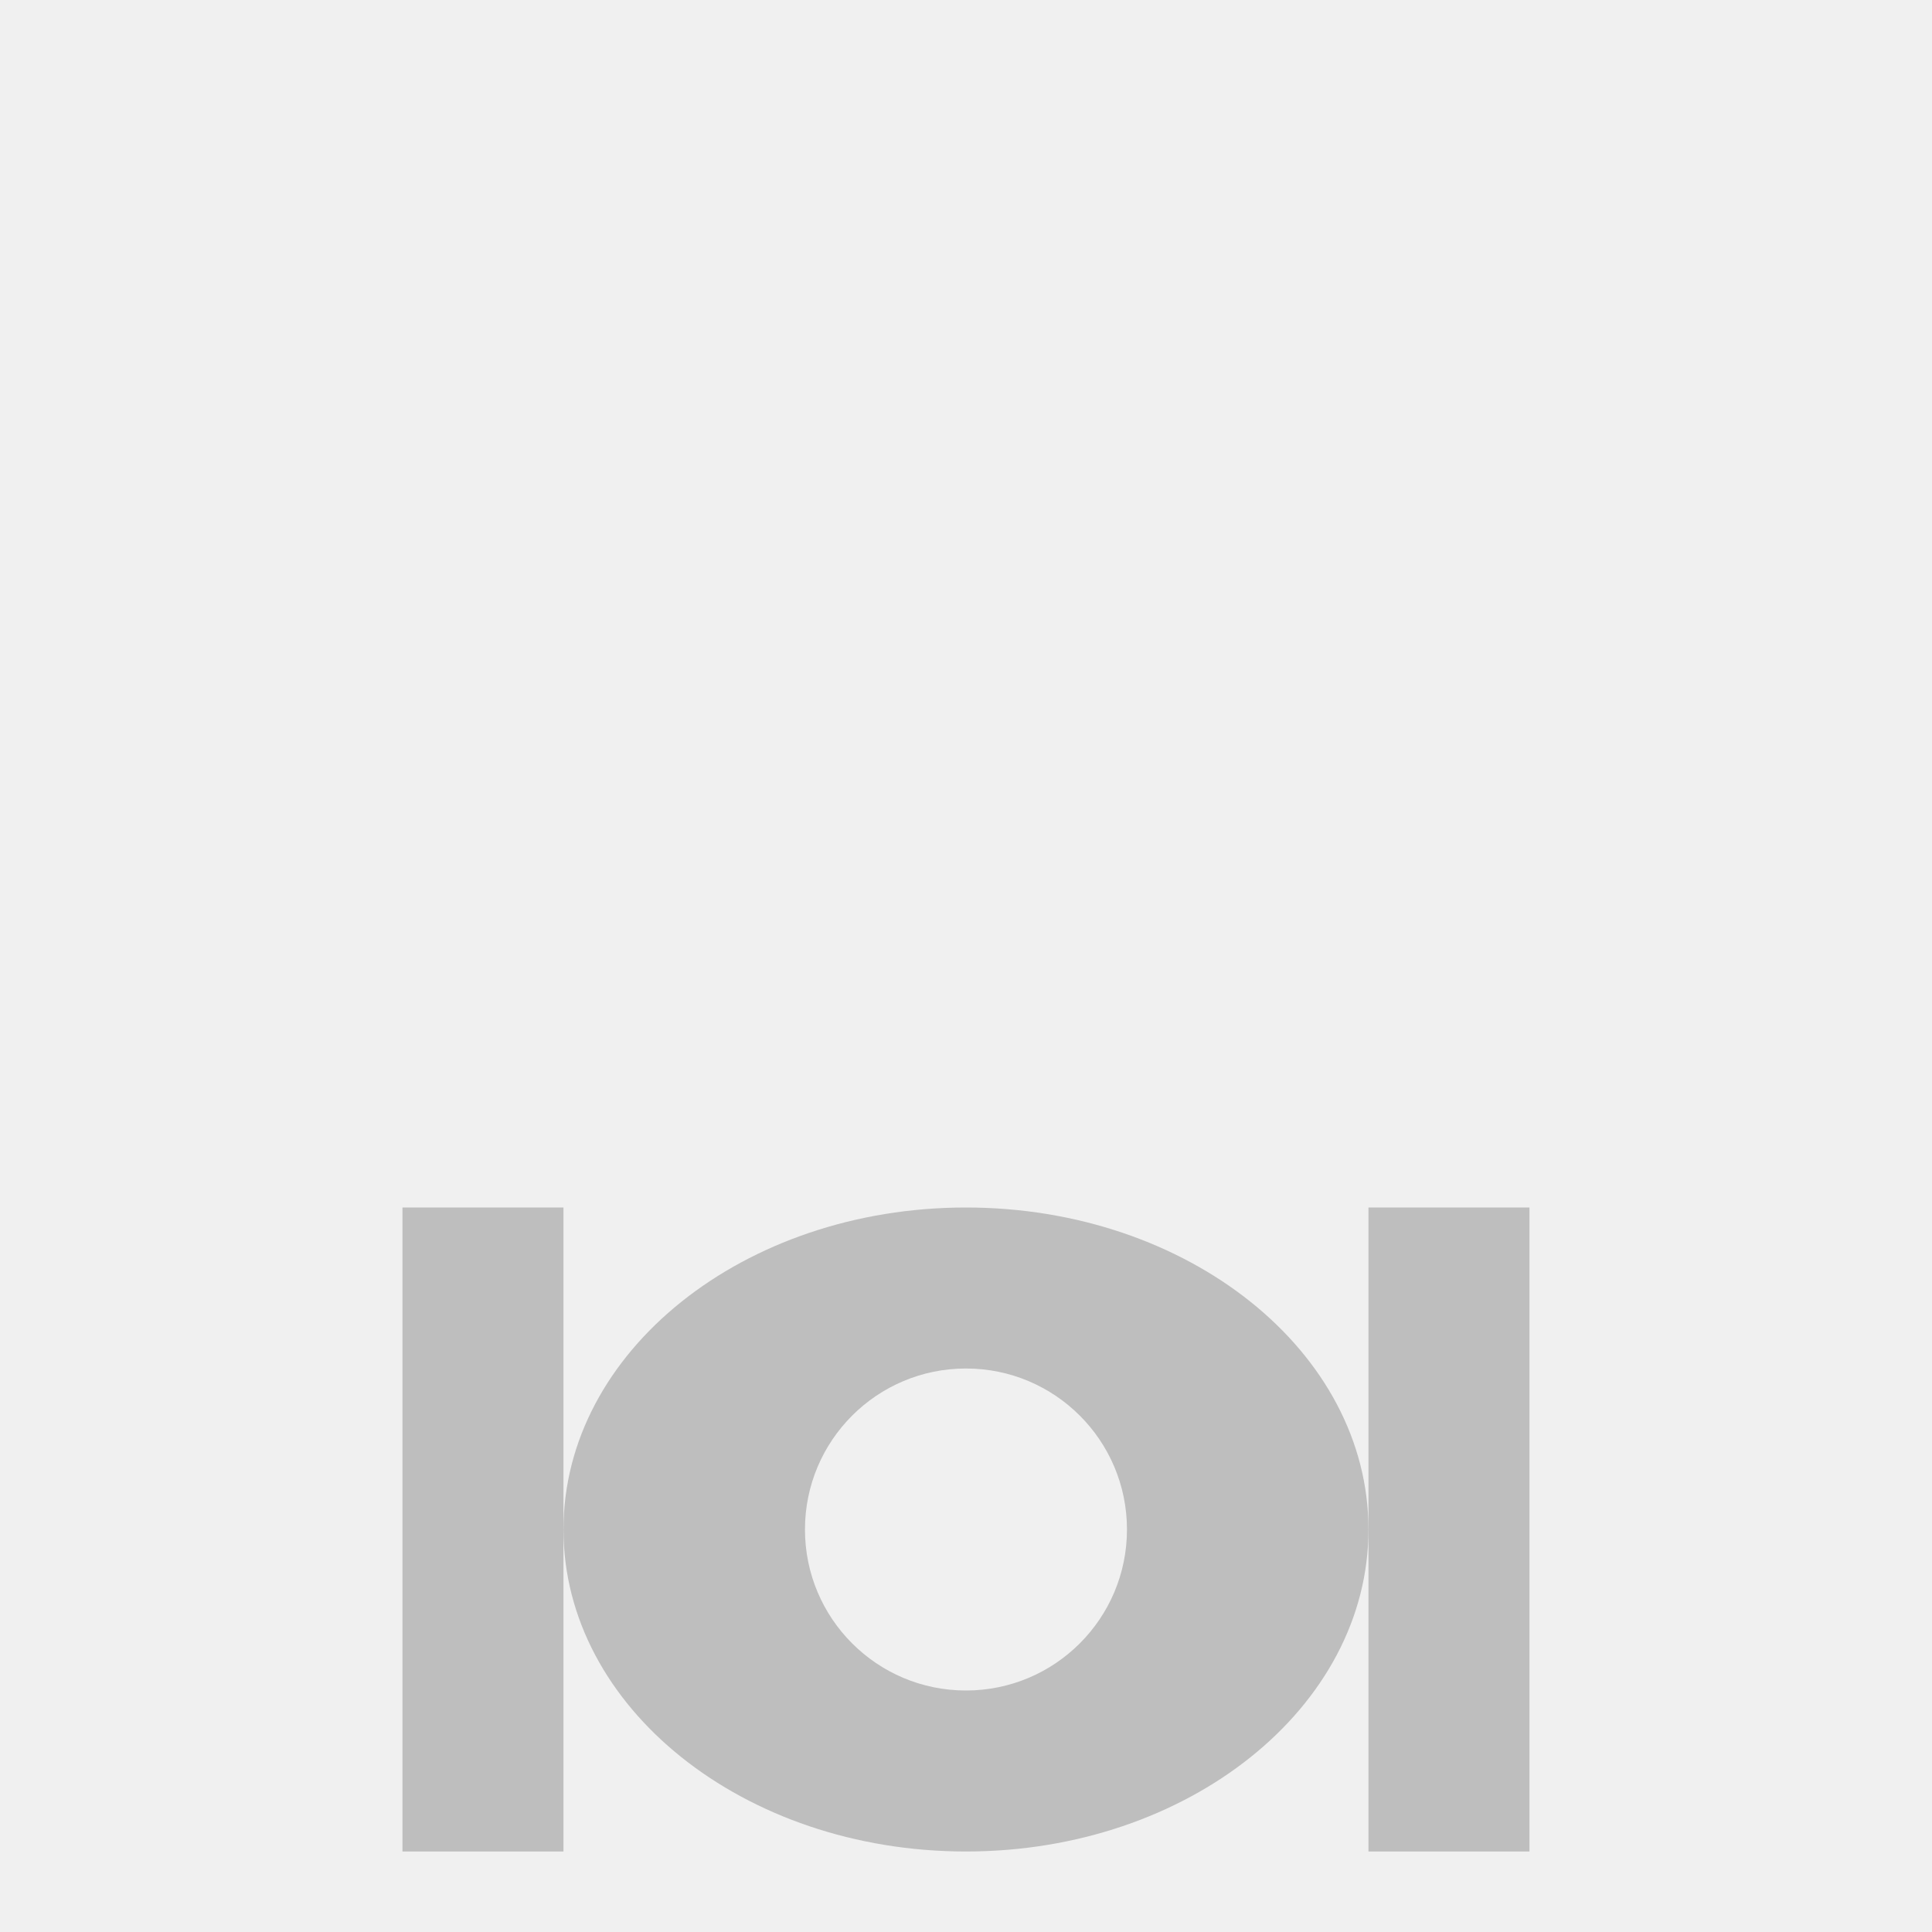
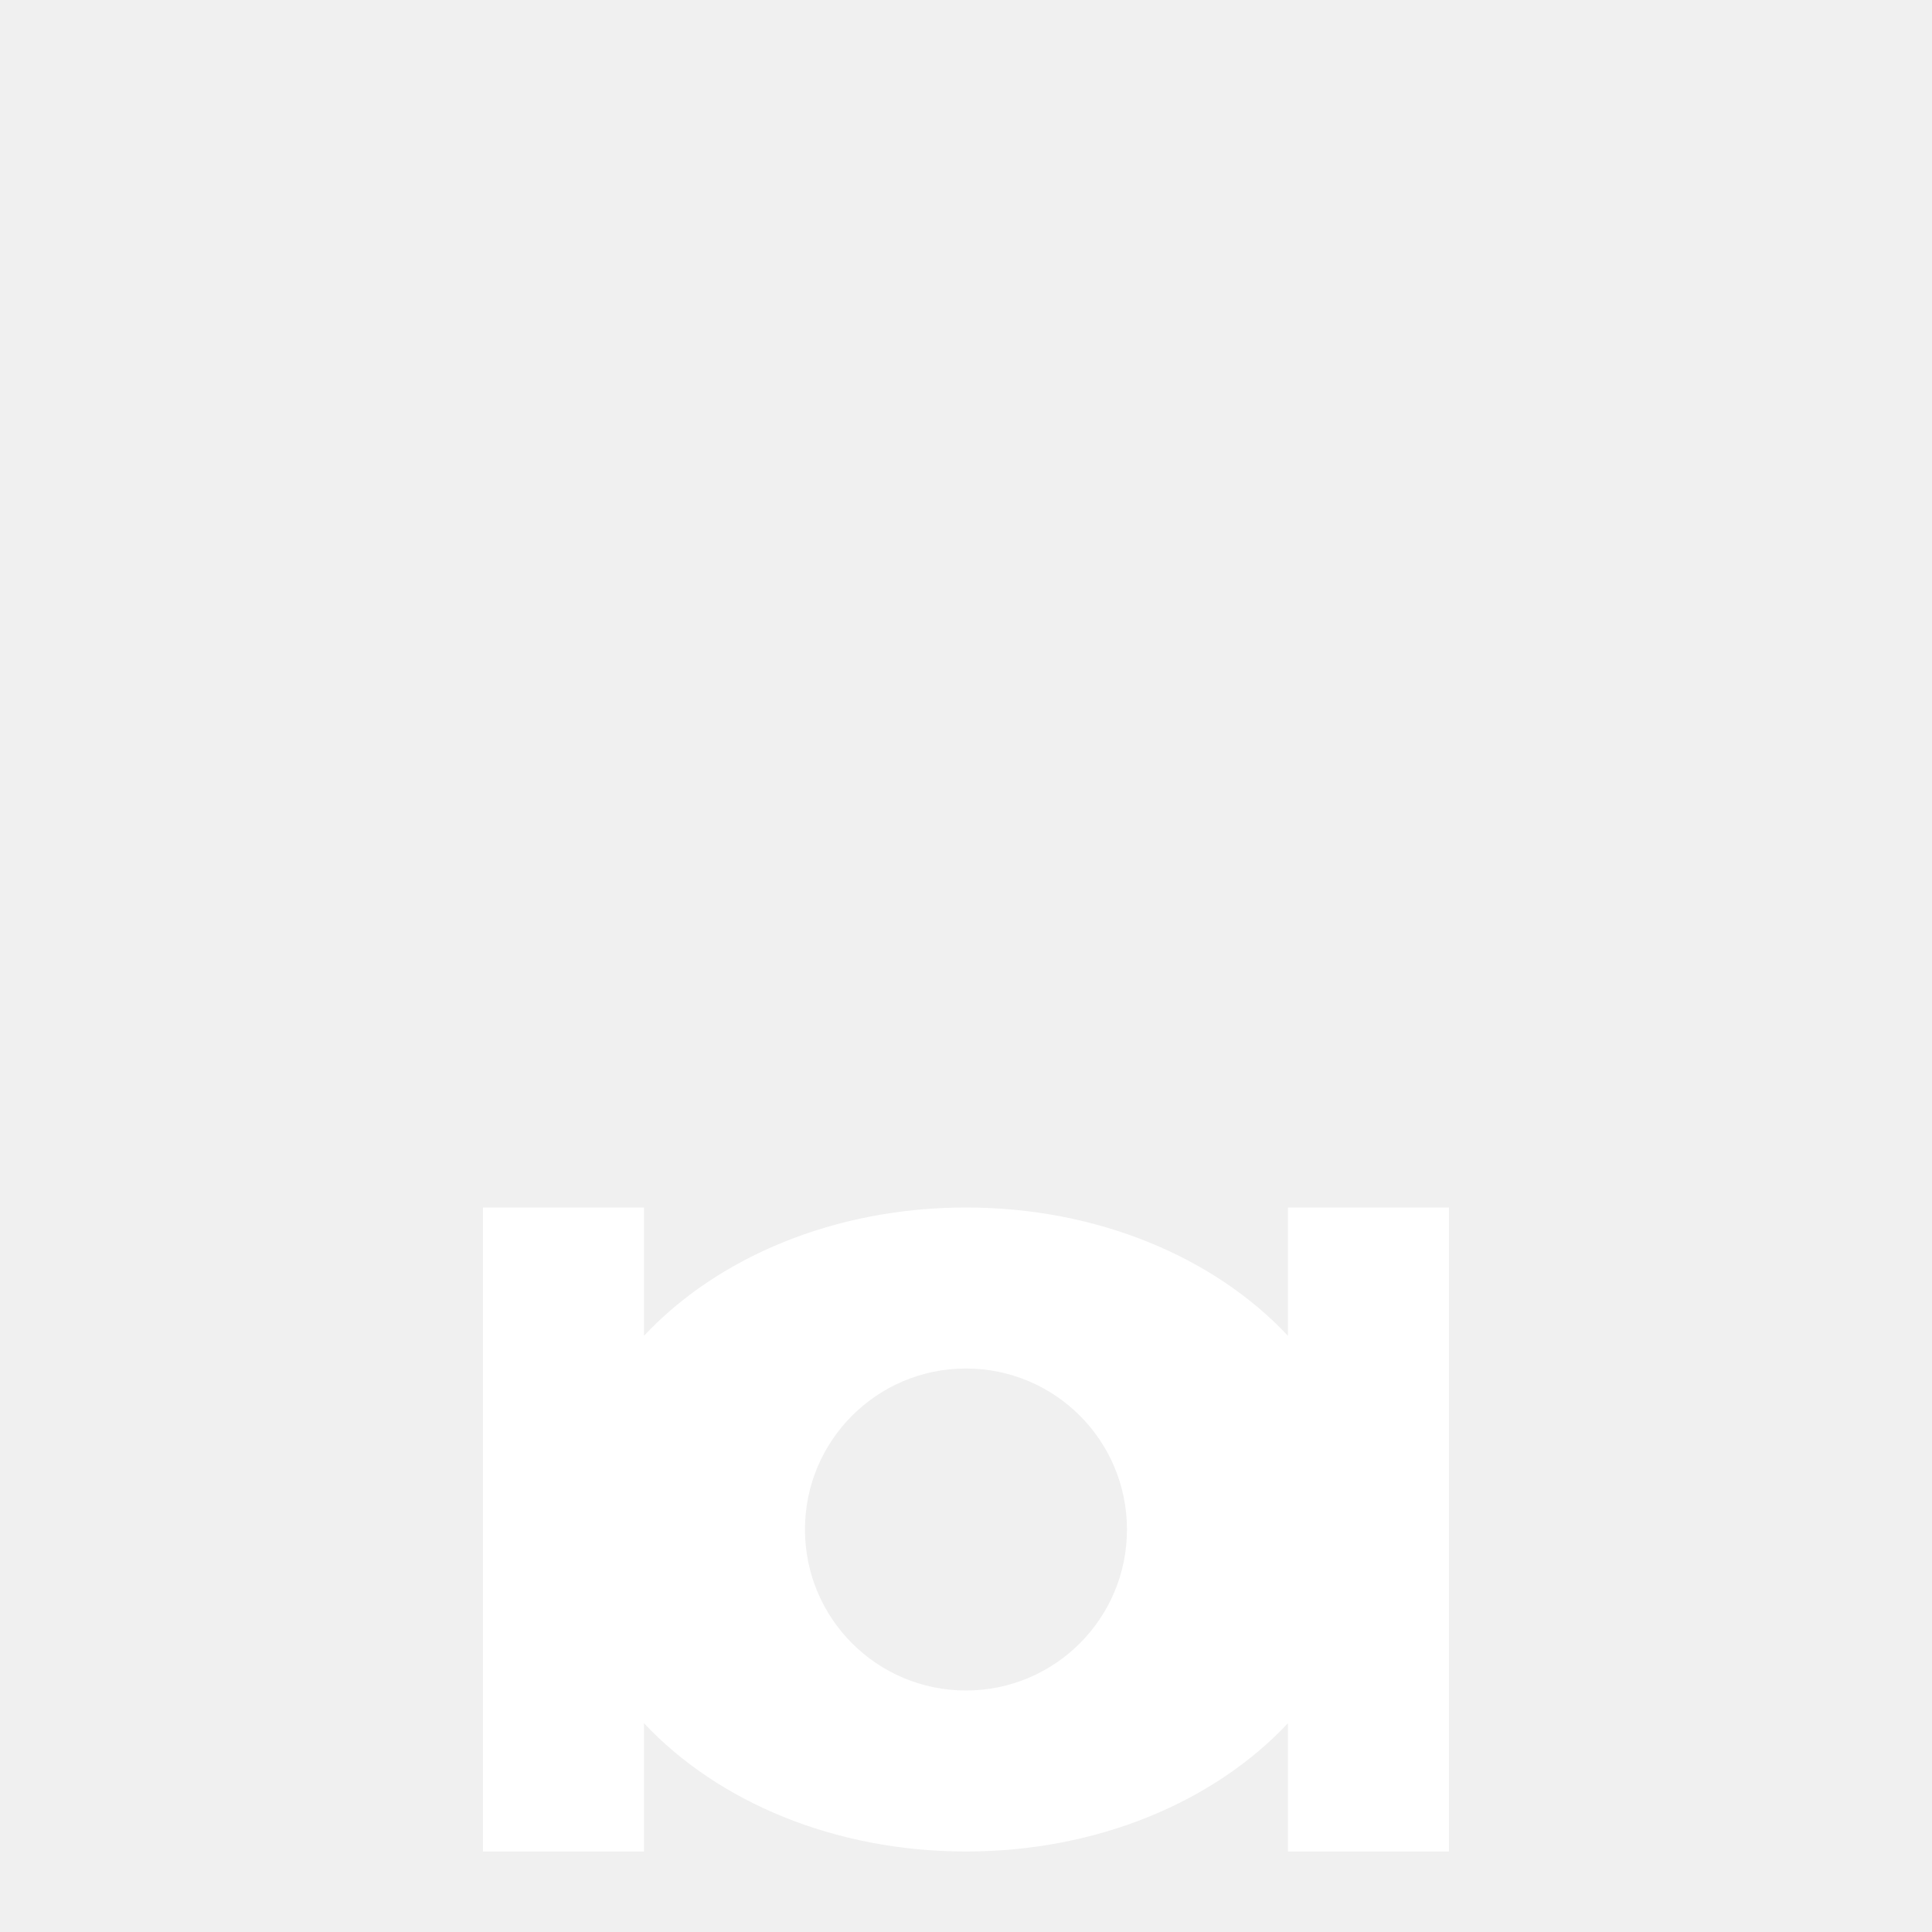
- <svg xmlns="http://www.w3.org/2000/svg" xmlns:ns1="http://www.openswatchbook.org/uri/2009/osb" height="24" id="svg7384" version="1.1" width="24">
-   <defs id="defs7386">
-     <linearGradient gradientTransform="matrix(-2.736579,0.4081035,-0.1890831,-1.446856,239.5401,-1703.69)" id="linearGradient19282" ns1:paint="solid">
-       <stop id="stop19284" offset="0" style="stop-color:#666666;stop-opacity:1;" />
-     </linearGradient>
-     <linearGradient gradientTransform="matrix(-2.736579,0.4081035,-0.1890831,-1.446856,239.5401,-1703.69)" id="linearGradient6146" ns1:paint="solid">
-       <stop id="stop6148" offset="0" style="stop-color:#666666;stop-opacity:1;" />
-     </linearGradient>
-     <linearGradient gradientTransform="matrix(-2.736579,0.4081035,-0.1890831,-1.446856,239.5401,-1703.69)" id="linearGradient6150" ns1:paint="solid">
-       <stop id="stop6152" offset="0" style="stop-color:#666666;stop-opacity:1;" />
-     </linearGradient>
-     <linearGradient gradientTransform="matrix(-2.736579,0.4081035,-0.1890831,-1.446856,239.5401,-1703.69)" id="linearGradient6154" ns1:paint="solid">
-       <stop id="stop6156" offset="0" style="stop-color:#666666;stop-opacity:1;" />
-     </linearGradient>
-     <linearGradient gradientTransform="matrix(-2.736579,0.4081035,-0.1890831,-1.446856,239.5401,-1703.69)" id="linearGradient19282-9" ns1:paint="solid">
-       <stop id="stop19284-9" offset="0" style="stop-color:#666666;stop-opacity:1;" />
-     </linearGradient>
-     <linearGradient gradientTransform="matrix(-2.736579,0.4081035,-0.1890831,-1.446856,239.5401,-1703.69)" id="linearGradient6178" ns1:paint="solid">
-       <stop id="stop6180" offset="0" style="stop-color:#666666;stop-opacity:1;" />
-     </linearGradient>
-     <linearGradient gradientTransform="matrix(-2.736579,0.4081035,-0.1890831,-1.446856,239.5401,-1703.69)" id="linearGradient6182" ns1:paint="solid">
-       <stop id="stop6184" offset="0" style="stop-color:#666666;stop-opacity:1;" />
-     </linearGradient>
-     <linearGradient gradientTransform="matrix(-2.736579,0.4081035,-0.1890831,-1.446856,239.5401,-1703.69)" id="linearGradient6186" ns1:paint="solid">
-       <stop id="stop6188" offset="0" style="stop-color:#666666;stop-opacity:1;" />
-     </linearGradient>
-     <linearGradient gradientTransform="matrix(-2.736579,0.4081035,-0.1890831,-1.446856,239.5401,-1703.69)" id="linearGradient19282-5" ns1:paint="solid">
-       <stop id="stop19284-6" offset="0" style="stop-color:#666666;stop-opacity:1;" />
-     </linearGradient>
-     <linearGradient gradientTransform="matrix(-2.736579,0.4081035,-0.1890831,-1.446856,239.5401,-1703.69)" id="linearGradient6210" ns1:paint="solid">
-       <stop id="stop6212" offset="0" style="stop-color:#666666;stop-opacity:1;" />
-     </linearGradient>
-     <linearGradient gradientTransform="matrix(-2.736579,0.4081035,-0.1890831,-1.446856,239.5401,-1703.69)" id="linearGradient19282-8" ns1:paint="solid">
-       <stop id="stop19284-5" offset="0" style="stop-color:#666666;stop-opacity:1;" />
-     </linearGradient>
-     <linearGradient gradientTransform="matrix(-2.736579,0.4081035,-0.1890831,-1.446856,239.5401,-1703.69)" id="linearGradient6265" ns1:paint="solid">
-       <stop id="stop6267" offset="0" style="stop-color:#666666;stop-opacity:1;" />
-     </linearGradient>
-     <linearGradient gradientTransform="matrix(-2.736579,0.4081035,-0.1890831,-1.446856,239.5401,-1703.69)" id="linearGradient6269" ns1:paint="solid">
-       <stop id="stop6271" offset="0" style="stop-color:#666666;stop-opacity:1;" />
-     </linearGradient>
-     <linearGradient gradientTransform="matrix(-2.736579,0.4081035,-0.1890831,-1.446856,239.5401,-1703.69)" id="linearGradient6273" ns1:paint="solid">
-       <stop id="stop6275" offset="0" style="stop-color:#666666;stop-opacity:1;" />
-     </linearGradient>
-     <linearGradient gradientTransform="matrix(-2.736579,0.4081035,-0.1890831,-1.446856,239.5401,-1703.69)" id="linearGradient6277" ns1:paint="solid">
-       <stop id="stop6279" offset="0" style="stop-color:#666666;stop-opacity:1;" />
-     </linearGradient>
-     <linearGradient gradientTransform="matrix(-2.736579,0.4081035,-0.1890831,-1.446856,239.5401,-1703.69)" id="linearGradient6281" ns1:paint="solid">
-       <stop id="stop6283" offset="0" style="stop-color:#666666;stop-opacity:1;" />
-     </linearGradient>
-     <linearGradient gradientTransform="matrix(-2.736579,0.4081035,-0.1890831,-1.446856,239.5401,-1703.69)" id="linearGradient6285" ns1:paint="solid">
-       <stop id="stop6287" offset="0" style="stop-color:#666666;stop-opacity:1;" />
-     </linearGradient>
-     <linearGradient gradientTransform="matrix(-2.736579,0.4081035,-0.1890831,-1.446856,239.5401,-1703.69)" id="linearGradient6289" ns1:paint="solid">
-       <stop id="stop6291" offset="0" style="stop-color:#666666;stop-opacity:1;" />
-     </linearGradient>
-     <linearGradient gradientTransform="matrix(-2.736579,0.4081035,-0.1890831,-1.446856,239.5401,-1703.69)" id="linearGradient6293" ns1:paint="solid">
-       <stop id="stop6295" offset="0" style="stop-color:#666666;stop-opacity:1;" />
-     </linearGradient>
-     <linearGradient gradientTransform="matrix(-2.736579,0.4081035,-0.1890831,-1.446856,239.5401,-1703.69)" id="linearGradient19282-7" ns1:paint="solid">
-       <stop id="stop19284-64" offset="0" style="stop-color:#666666;stop-opacity:1;" />
-     </linearGradient>
-     <linearGradient gradientTransform="matrix(-2.736579,0.4081035,-0.1890831,-1.446856,239.5401,-1703.69)" id="linearGradient16739" ns1:paint="solid">
-       <stop id="stop16741" offset="0" style="stop-color:#666666;stop-opacity:1;" />
-     </linearGradient>
-     <linearGradient gradientTransform="matrix(-2.736579,0.4081035,-0.1890831,-1.446856,239.5401,-1703.69)" id="linearGradient16743" ns1:paint="solid">
-       <stop id="stop16745" offset="0" style="stop-color:#666666;stop-opacity:1;" />
-     </linearGradient>
-     <linearGradient gradientTransform="matrix(-2.736579,0.4081035,-0.1890831,-1.446856,239.5401,-1703.69)" id="linearGradient16747" ns1:paint="solid">
-       <stop id="stop16749" offset="0" style="stop-color:#666666;stop-opacity:1;" />
-     </linearGradient>
-     <linearGradient gradientTransform="matrix(-2.736579,0.4081035,-0.1890831,-1.446856,239.5401,-1703.69)" id="linearGradient19282-6" ns1:paint="solid">
-       <stop id="stop19284-0" offset="0" style="stop-color:#666666;stop-opacity:1;" />
-     </linearGradient>
-     <linearGradient gradientTransform="matrix(-2.736579,0.4081035,-0.1890831,-1.446856,239.5401,-1703.69)" id="linearGradient17700" ns1:paint="solid">
-       <stop id="stop17702" offset="0" style="stop-color:#666666;stop-opacity:1;" />
-     </linearGradient>
-     <linearGradient gradientTransform="matrix(-2.736579,0.4081035,-0.1890831,-1.446856,239.5401,-1703.69)" id="linearGradient17704" ns1:paint="solid">
-       <stop id="stop17706" offset="0" style="stop-color:#666666;stop-opacity:1;" />
-     </linearGradient>
-     <linearGradient gradientTransform="matrix(-2.736579,0.4081035,-0.1890831,-1.446856,239.5401,-1703.69)" id="linearGradient19282-2" ns1:paint="solid">
-       <stop id="stop19284-2" offset="0" style="stop-color:#666666;stop-opacity:1;" />
-     </linearGradient>
-     <linearGradient gradientTransform="matrix(-2.736579,0.4081035,-0.1890831,-1.446856,239.5401,-1703.69)" id="linearGradient6672" ns1:paint="solid">
-       <stop id="stop6674" offset="0" style="stop-color:#666666;stop-opacity:1;" />
-     </linearGradient>
-     <linearGradient gradientTransform="matrix(-2.736579,0.4081035,-0.1890831,-1.446856,239.5401,-1703.69)" id="linearGradient6676" ns1:paint="solid">
-       <stop id="stop6678" offset="0" style="stop-color:#666666;stop-opacity:1;" />
-     </linearGradient>
-     <linearGradient gradientTransform="matrix(-2.736579,0.4081035,-0.1890831,-1.446856,239.5401,-1703.69)" id="linearGradient6680" ns1:paint="solid">
-       <stop id="stop6682" offset="0" style="stop-color:#666666;stop-opacity:1;" />
-     </linearGradient>
-     <linearGradient gradientTransform="matrix(-1.832639,-0.2093874,0.1278891,-0.9643293,768.0314,-1256.968)" id="linearGradient19282-2-7" ns1:paint="solid">
-       <stop id="stop19284-2-3" offset="0" style="stop-color:#666666;stop-opacity:1;" />
-     </linearGradient>
-   </defs>
-   <g id="layer12" style="display:inline" transform="translate(-365.0004,-267)">
-     <rect height="24" id="rect4339" style="color:#bebebe;fill:none;stroke:none;stroke-width:2;marker:none;visibility:visible;display:inline;overflow:visible;enable-background:accumulate" width="24" x="365" y="267" />
-     <rect height="8" id="rect4341" style="color:#000000;fill:#bebebe;fill-opacity:1;fill-rule:nonzero;stroke:none;stroke-width:1.508;marker:none;visibility:visible;display:inline;overflow:visible;enable-background:new" width="2" x="382" y="282" />
-     <path d="m 377,282 c -2.761,0 -5,1.791 -5,4 0,2.209 2.239,4 5,4 2.761,0 5,-1.791 5,-4 0,-2.209 -2.239,-4 -5,-4 z m 0,2 c 1.105,0 2,0.895 2,2 0,1.105 -0.895,2 -2,2 -1.105,0 -2,-0.895 -2,-2 0,-1.105 0.895,-2 2,-2 z" id="path4343" style="fill:#bebebe;fill-opacity:1;stroke:none" />
-     <rect height="8" id="rect4345" style="color:#000000;fill:#bebebe;fill-opacity:1;fill-rule:nonzero;stroke:none;stroke-width:1.508;marker:none;visibility:visible;display:inline;overflow:visible;enable-background:new" width="2" x="370" y="282" />
+ <svg xmlns="http://www.w3.org/2000/svg" height="24" id="svg7384" version="1.1" width="24">
+   <defs id="defs7386" />
+   <g id="actions" style="display:inline" transform="translate(-365.0004,-267)">
+     <path d="m 371,282 0,8 2,0 0,-1.594 c 0.912,0.973 2.363,1.594 4,1.594 1.637,0 3.088,-0.621 4,-1.594 l 0,1.594 2,0 0,-8 -2,0 0,1.594 C 380.088,282.621 378.637,282 377,282 c -1.637,0 -3.088,0.621 -4,1.594 L 373,282 l -2,0 z m 6,2 c 1.105,0 2,0.895 2,2 0,1.105 -0.895,2 -2,2 -1.105,0 -2,-0.895 -2,-2 0,-1.105 0.895,-2 2,-2 z" id="rect4341" style="color:#000000;fill:#ffffff;fill-rule:nonzero;stroke:none;stroke-width:1.508;marker:none;visibility:visible;display:inline;overflow:visible;enable-background:new" />
  </g>
</svg>
